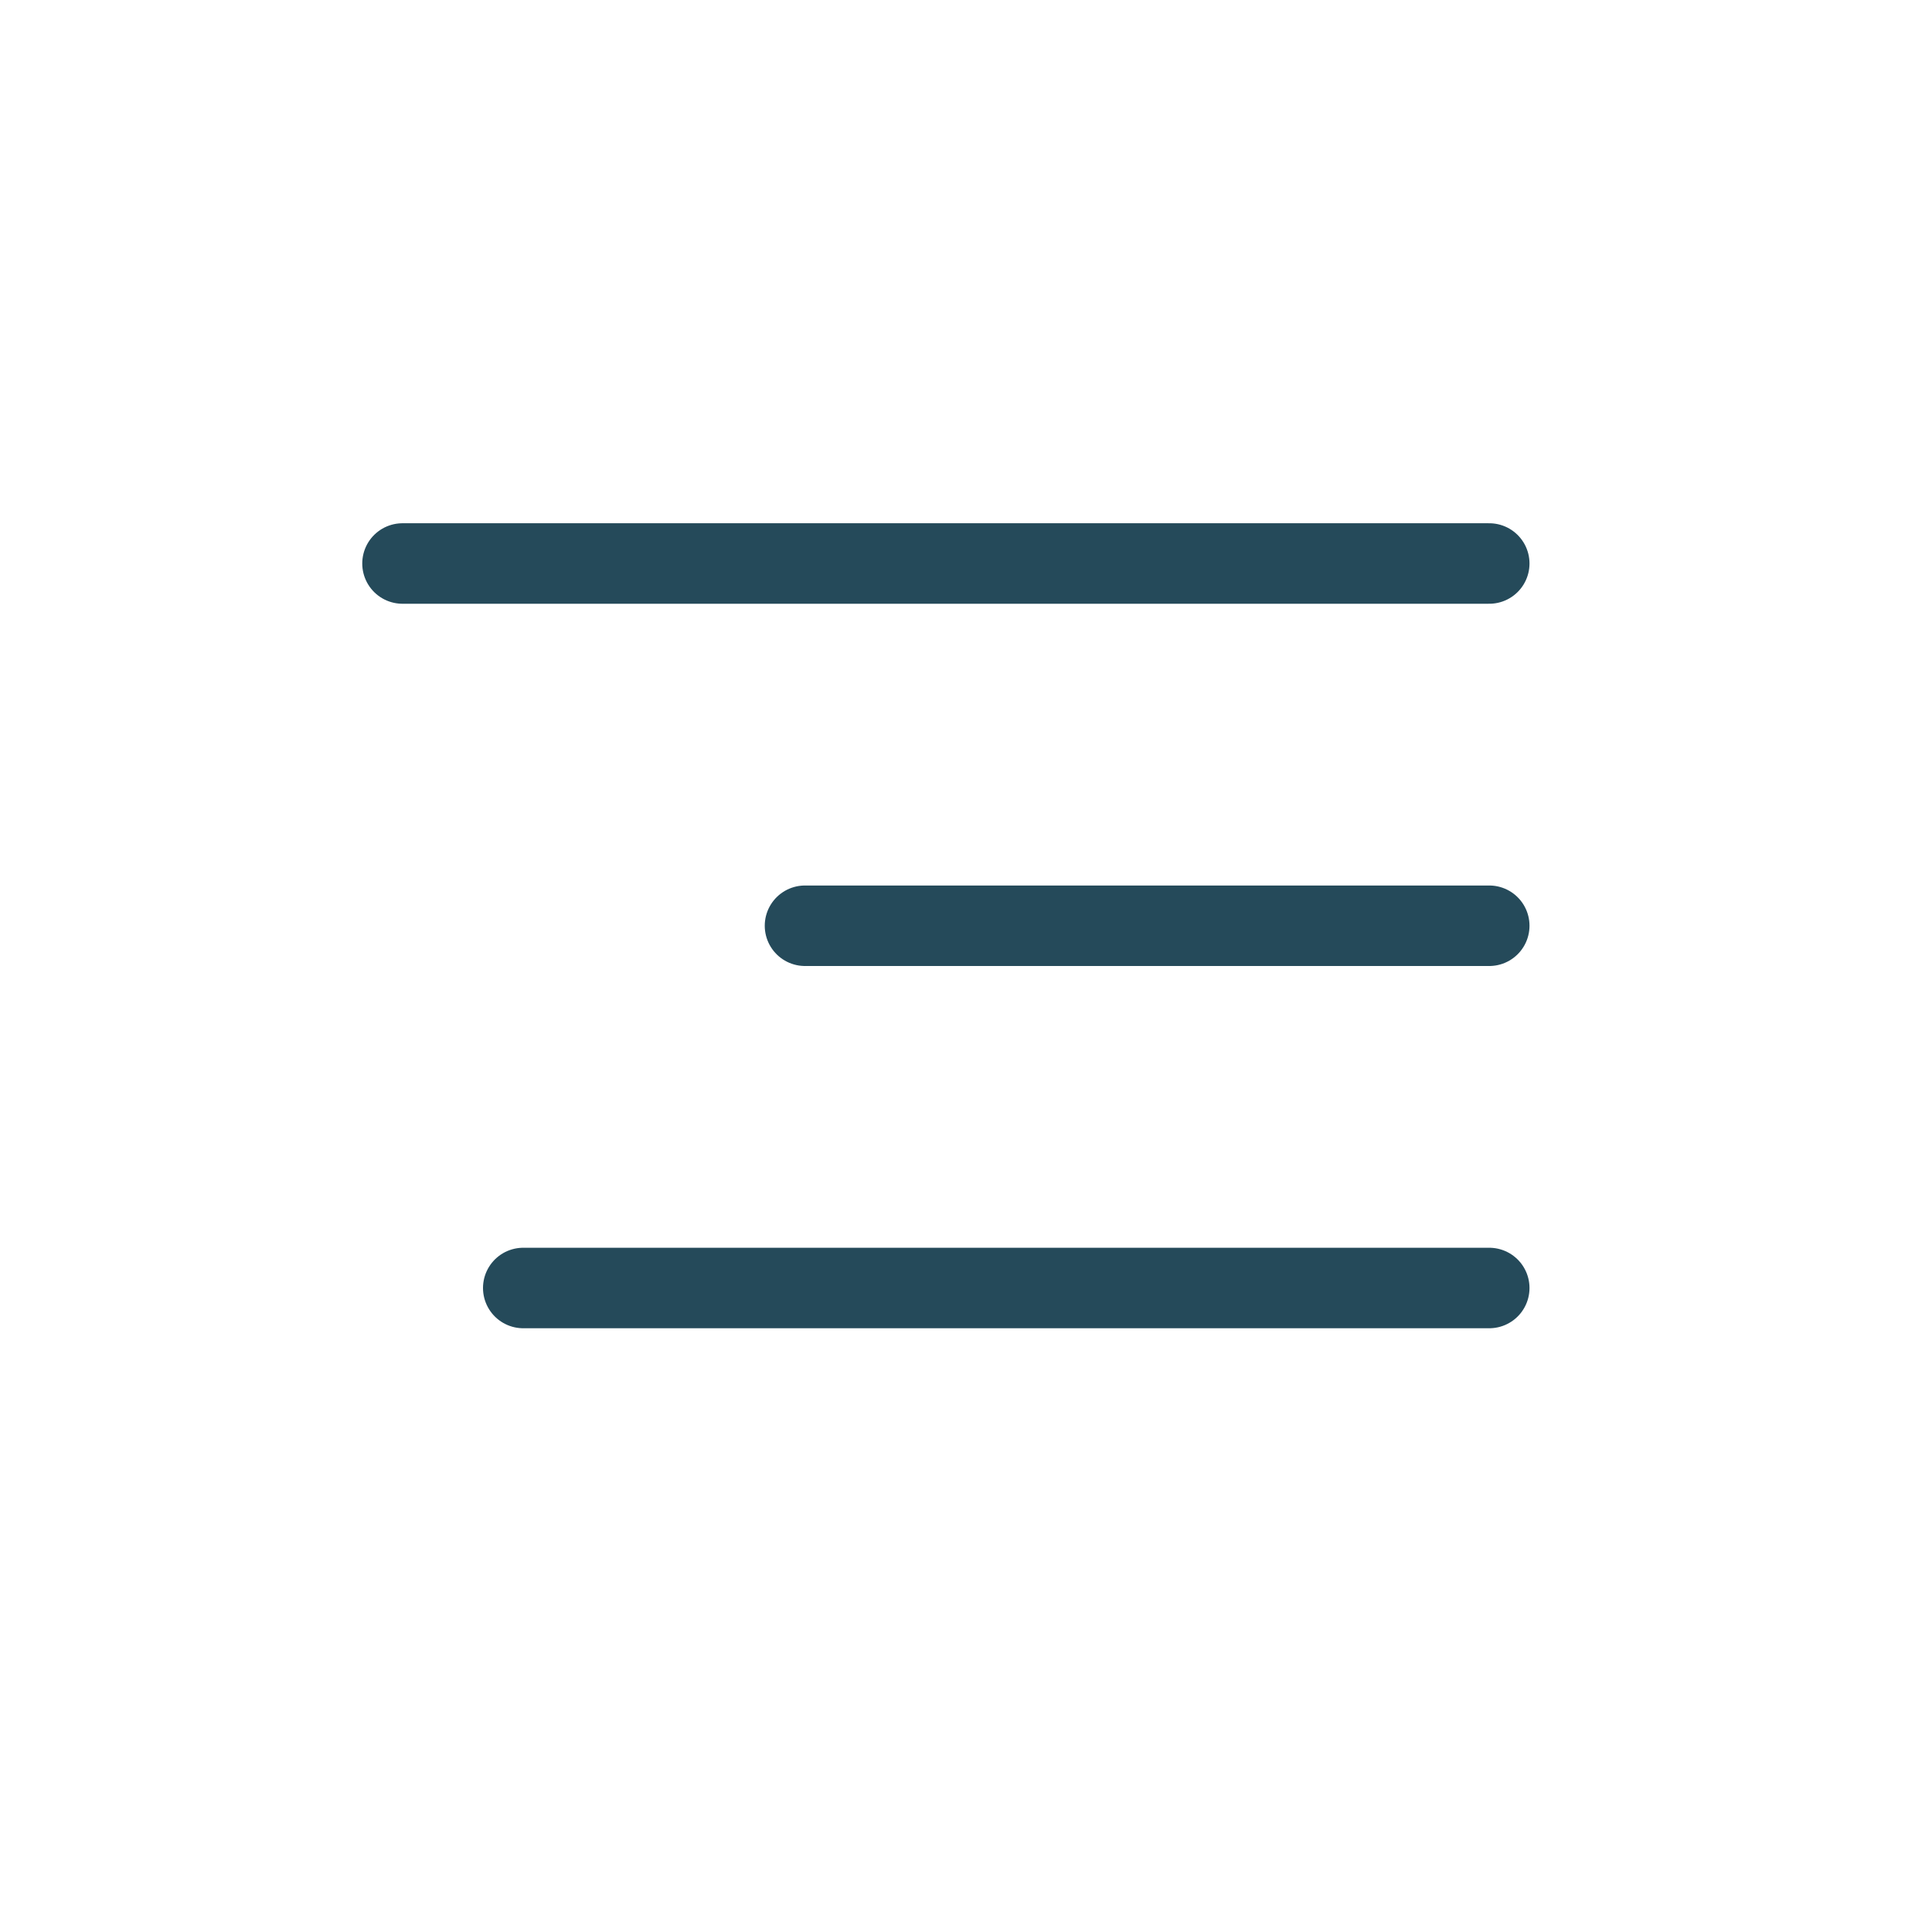
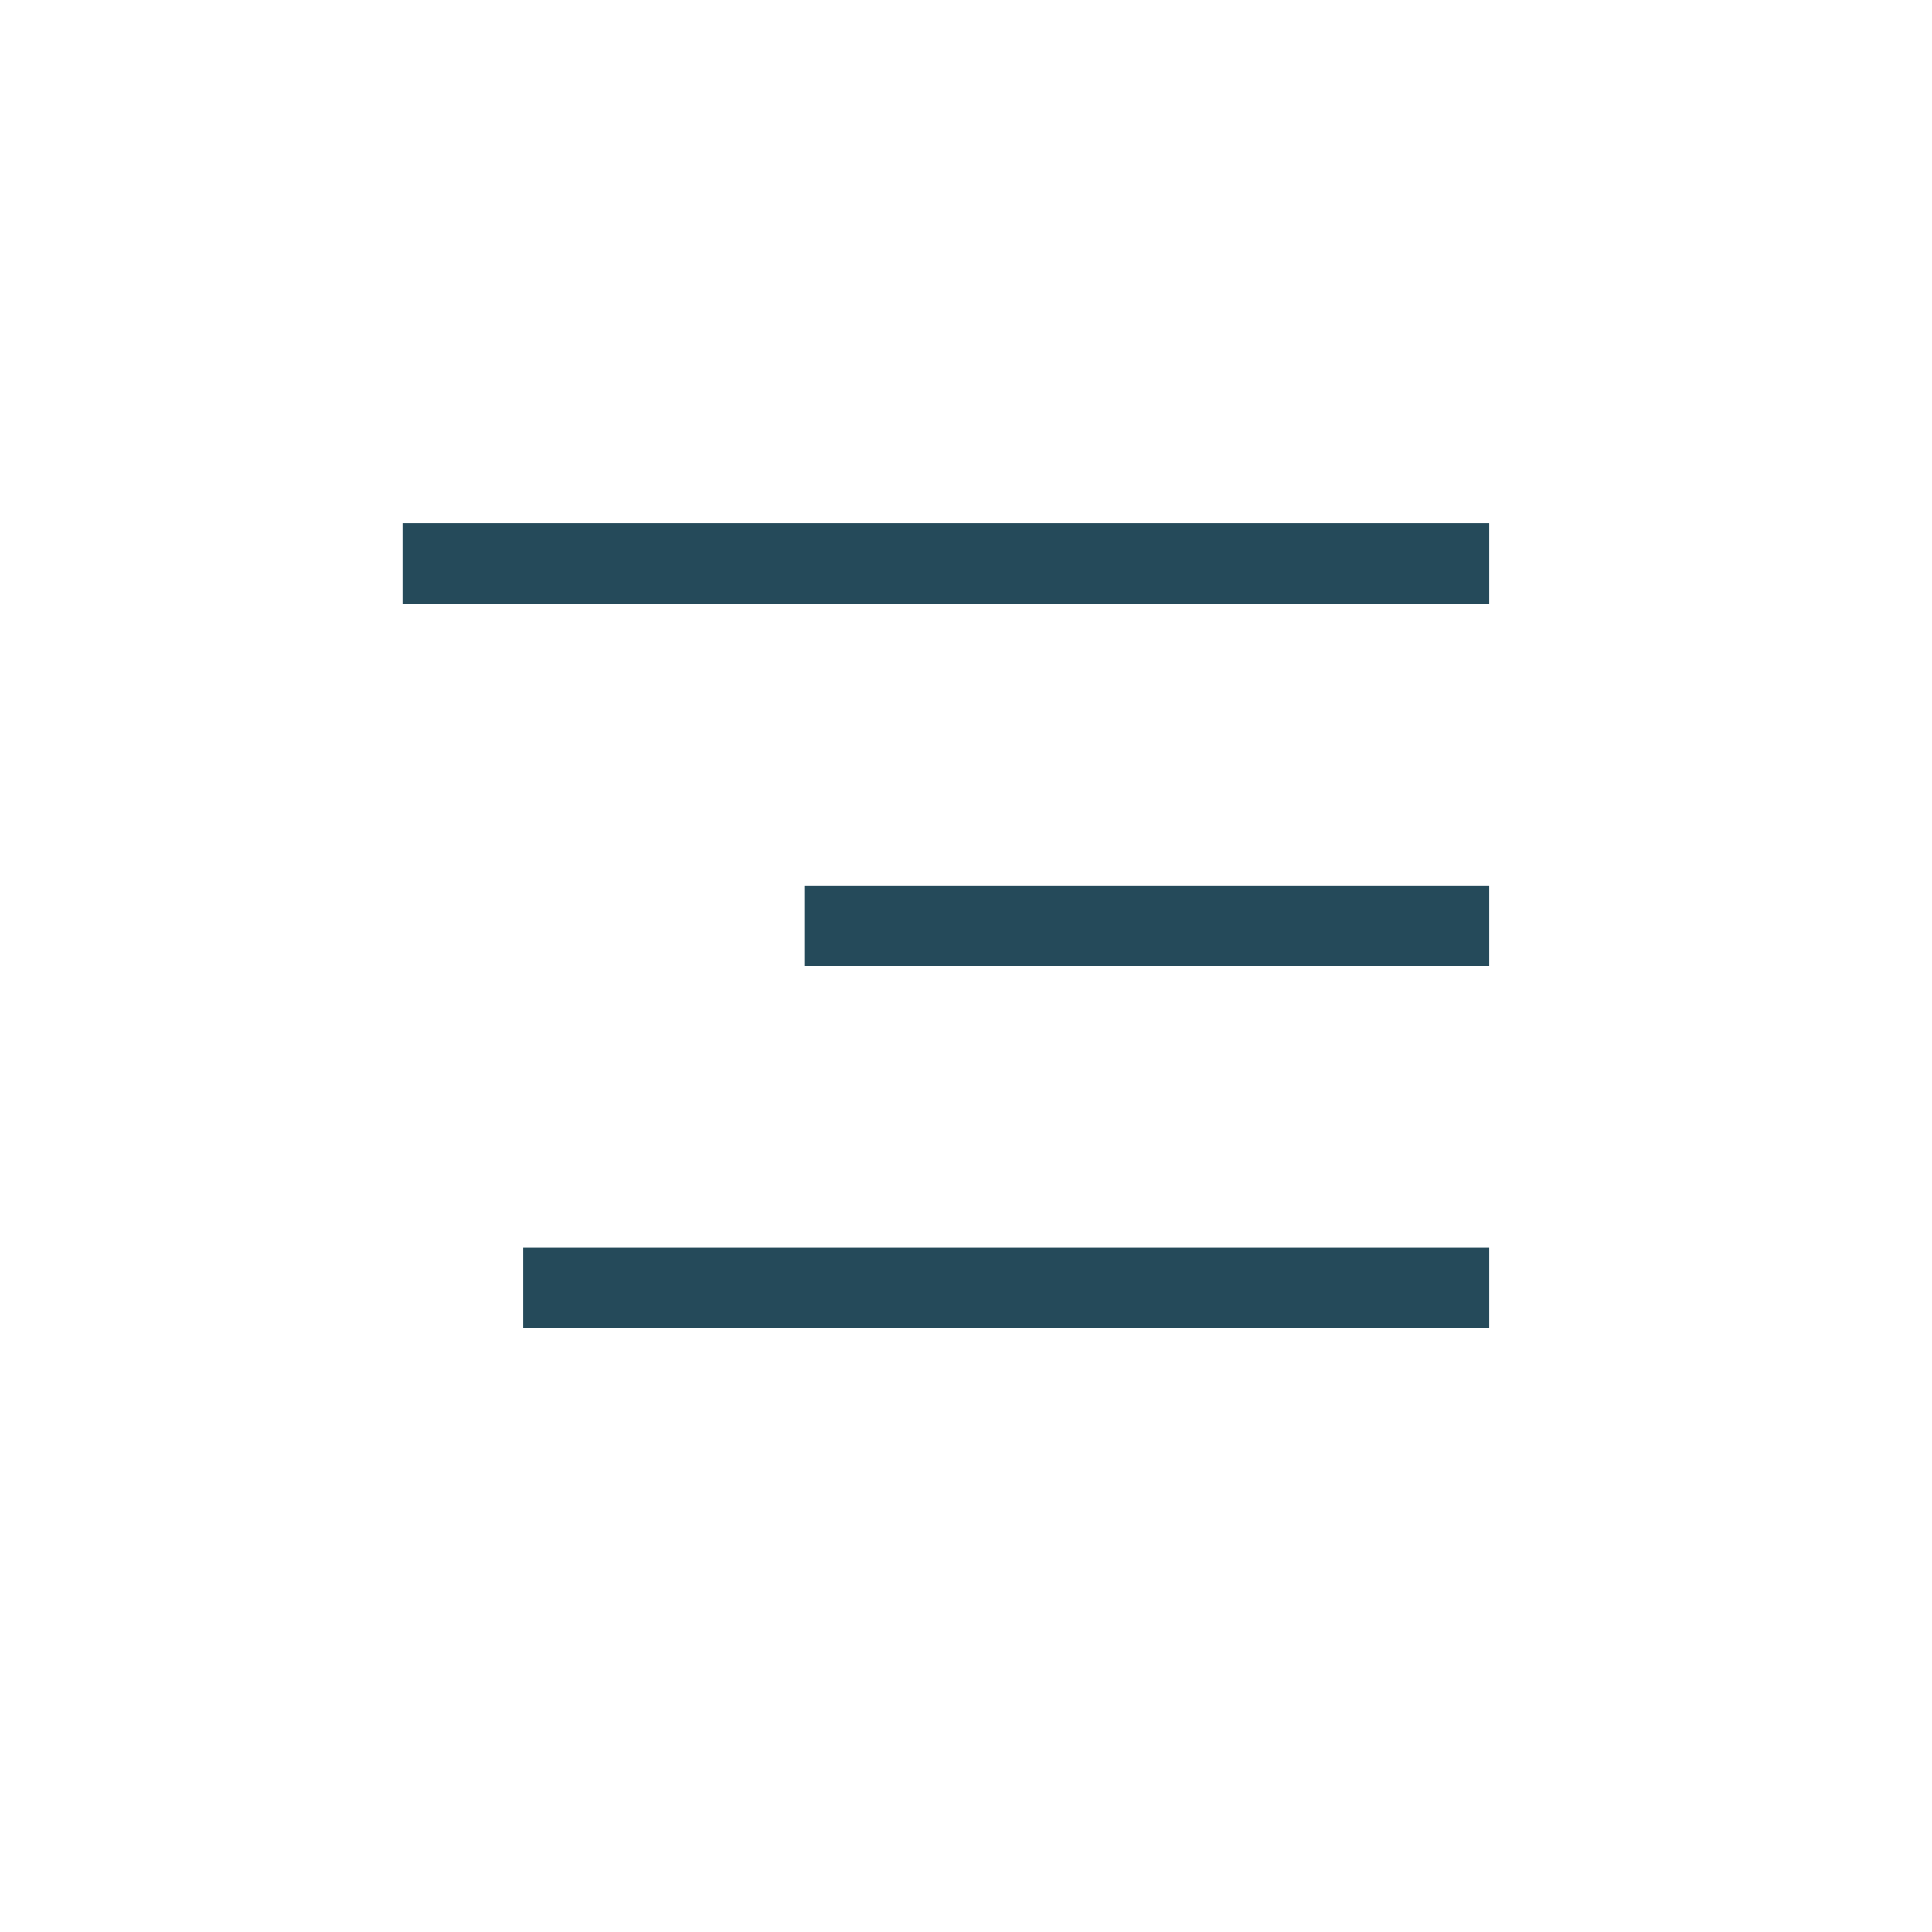
<svg xmlns="http://www.w3.org/2000/svg" width="24" height="24" viewBox="0 0 24 24" fill="none">
-   <path d="M18.5 7H5M18.5 11.5H10M18.5 16H6.5" stroke="#254A5A" stroke-linecap="round" stroke-linejoin="round" />
+   <path d="M18.5 7H5M18.5 11.5H10M18.5 16H6.5" stroke="#254A5A" strokeLinecap="round" strokeLinejoin="round" />
</svg>
